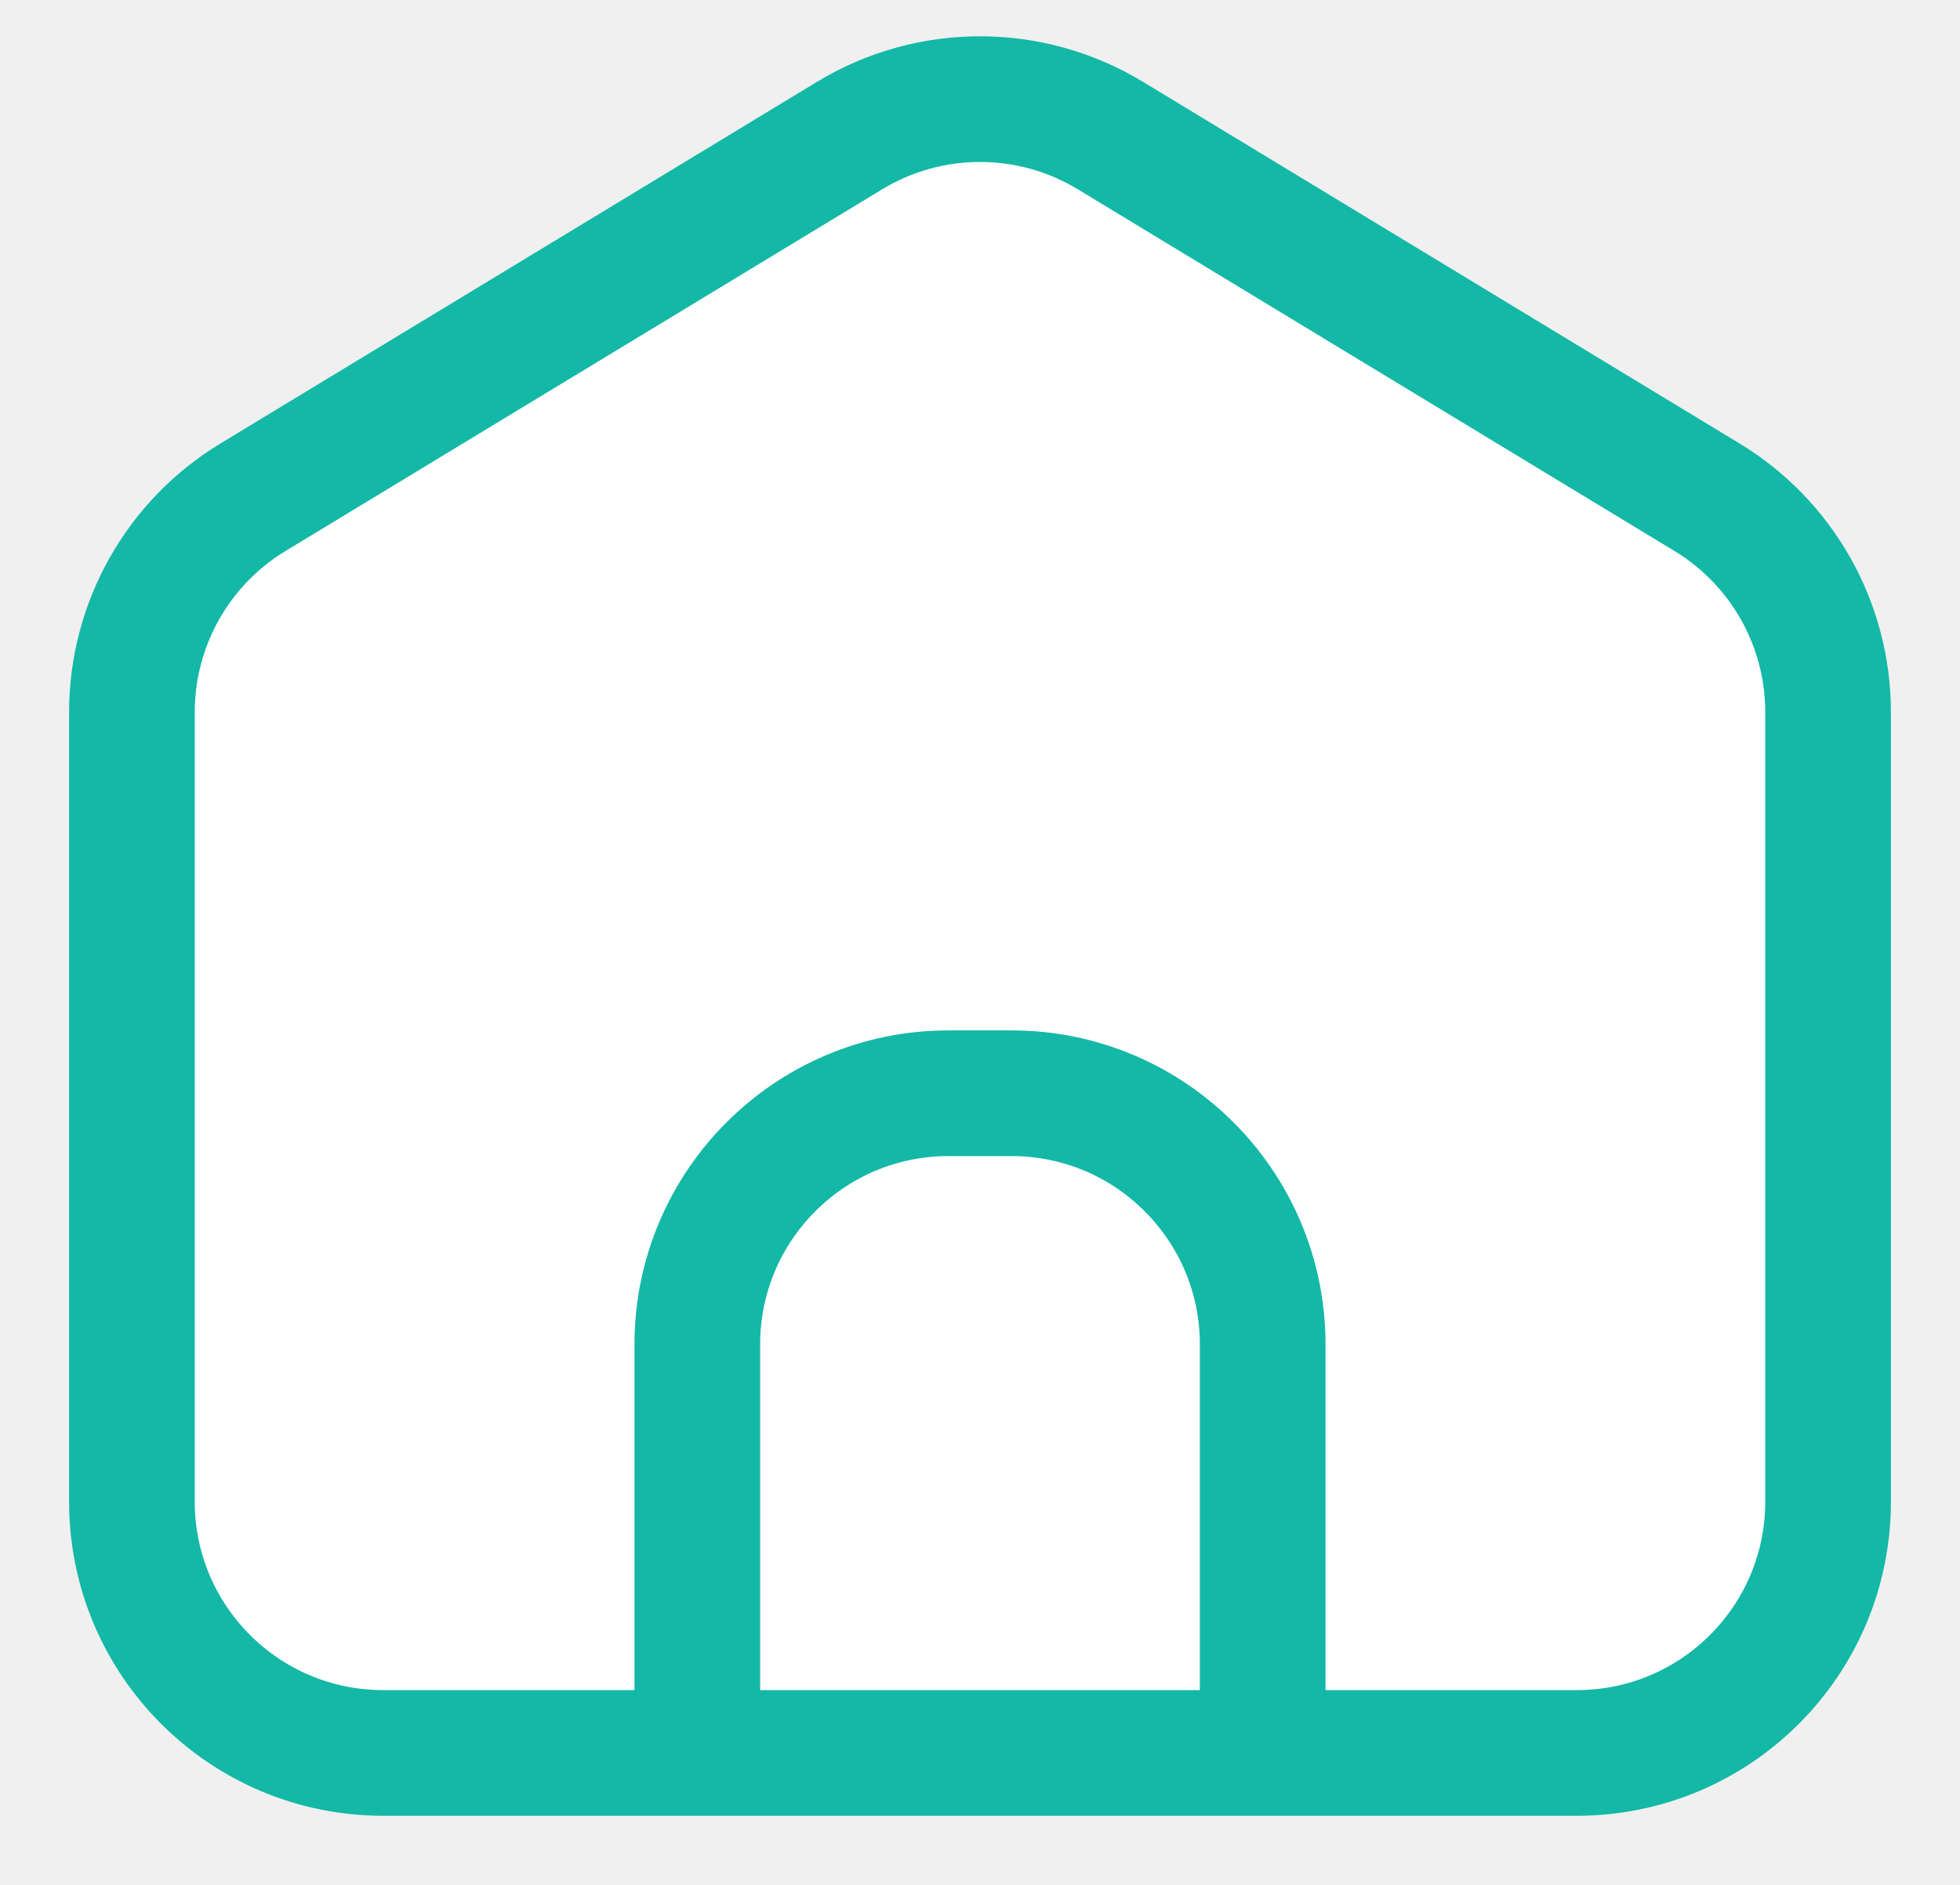
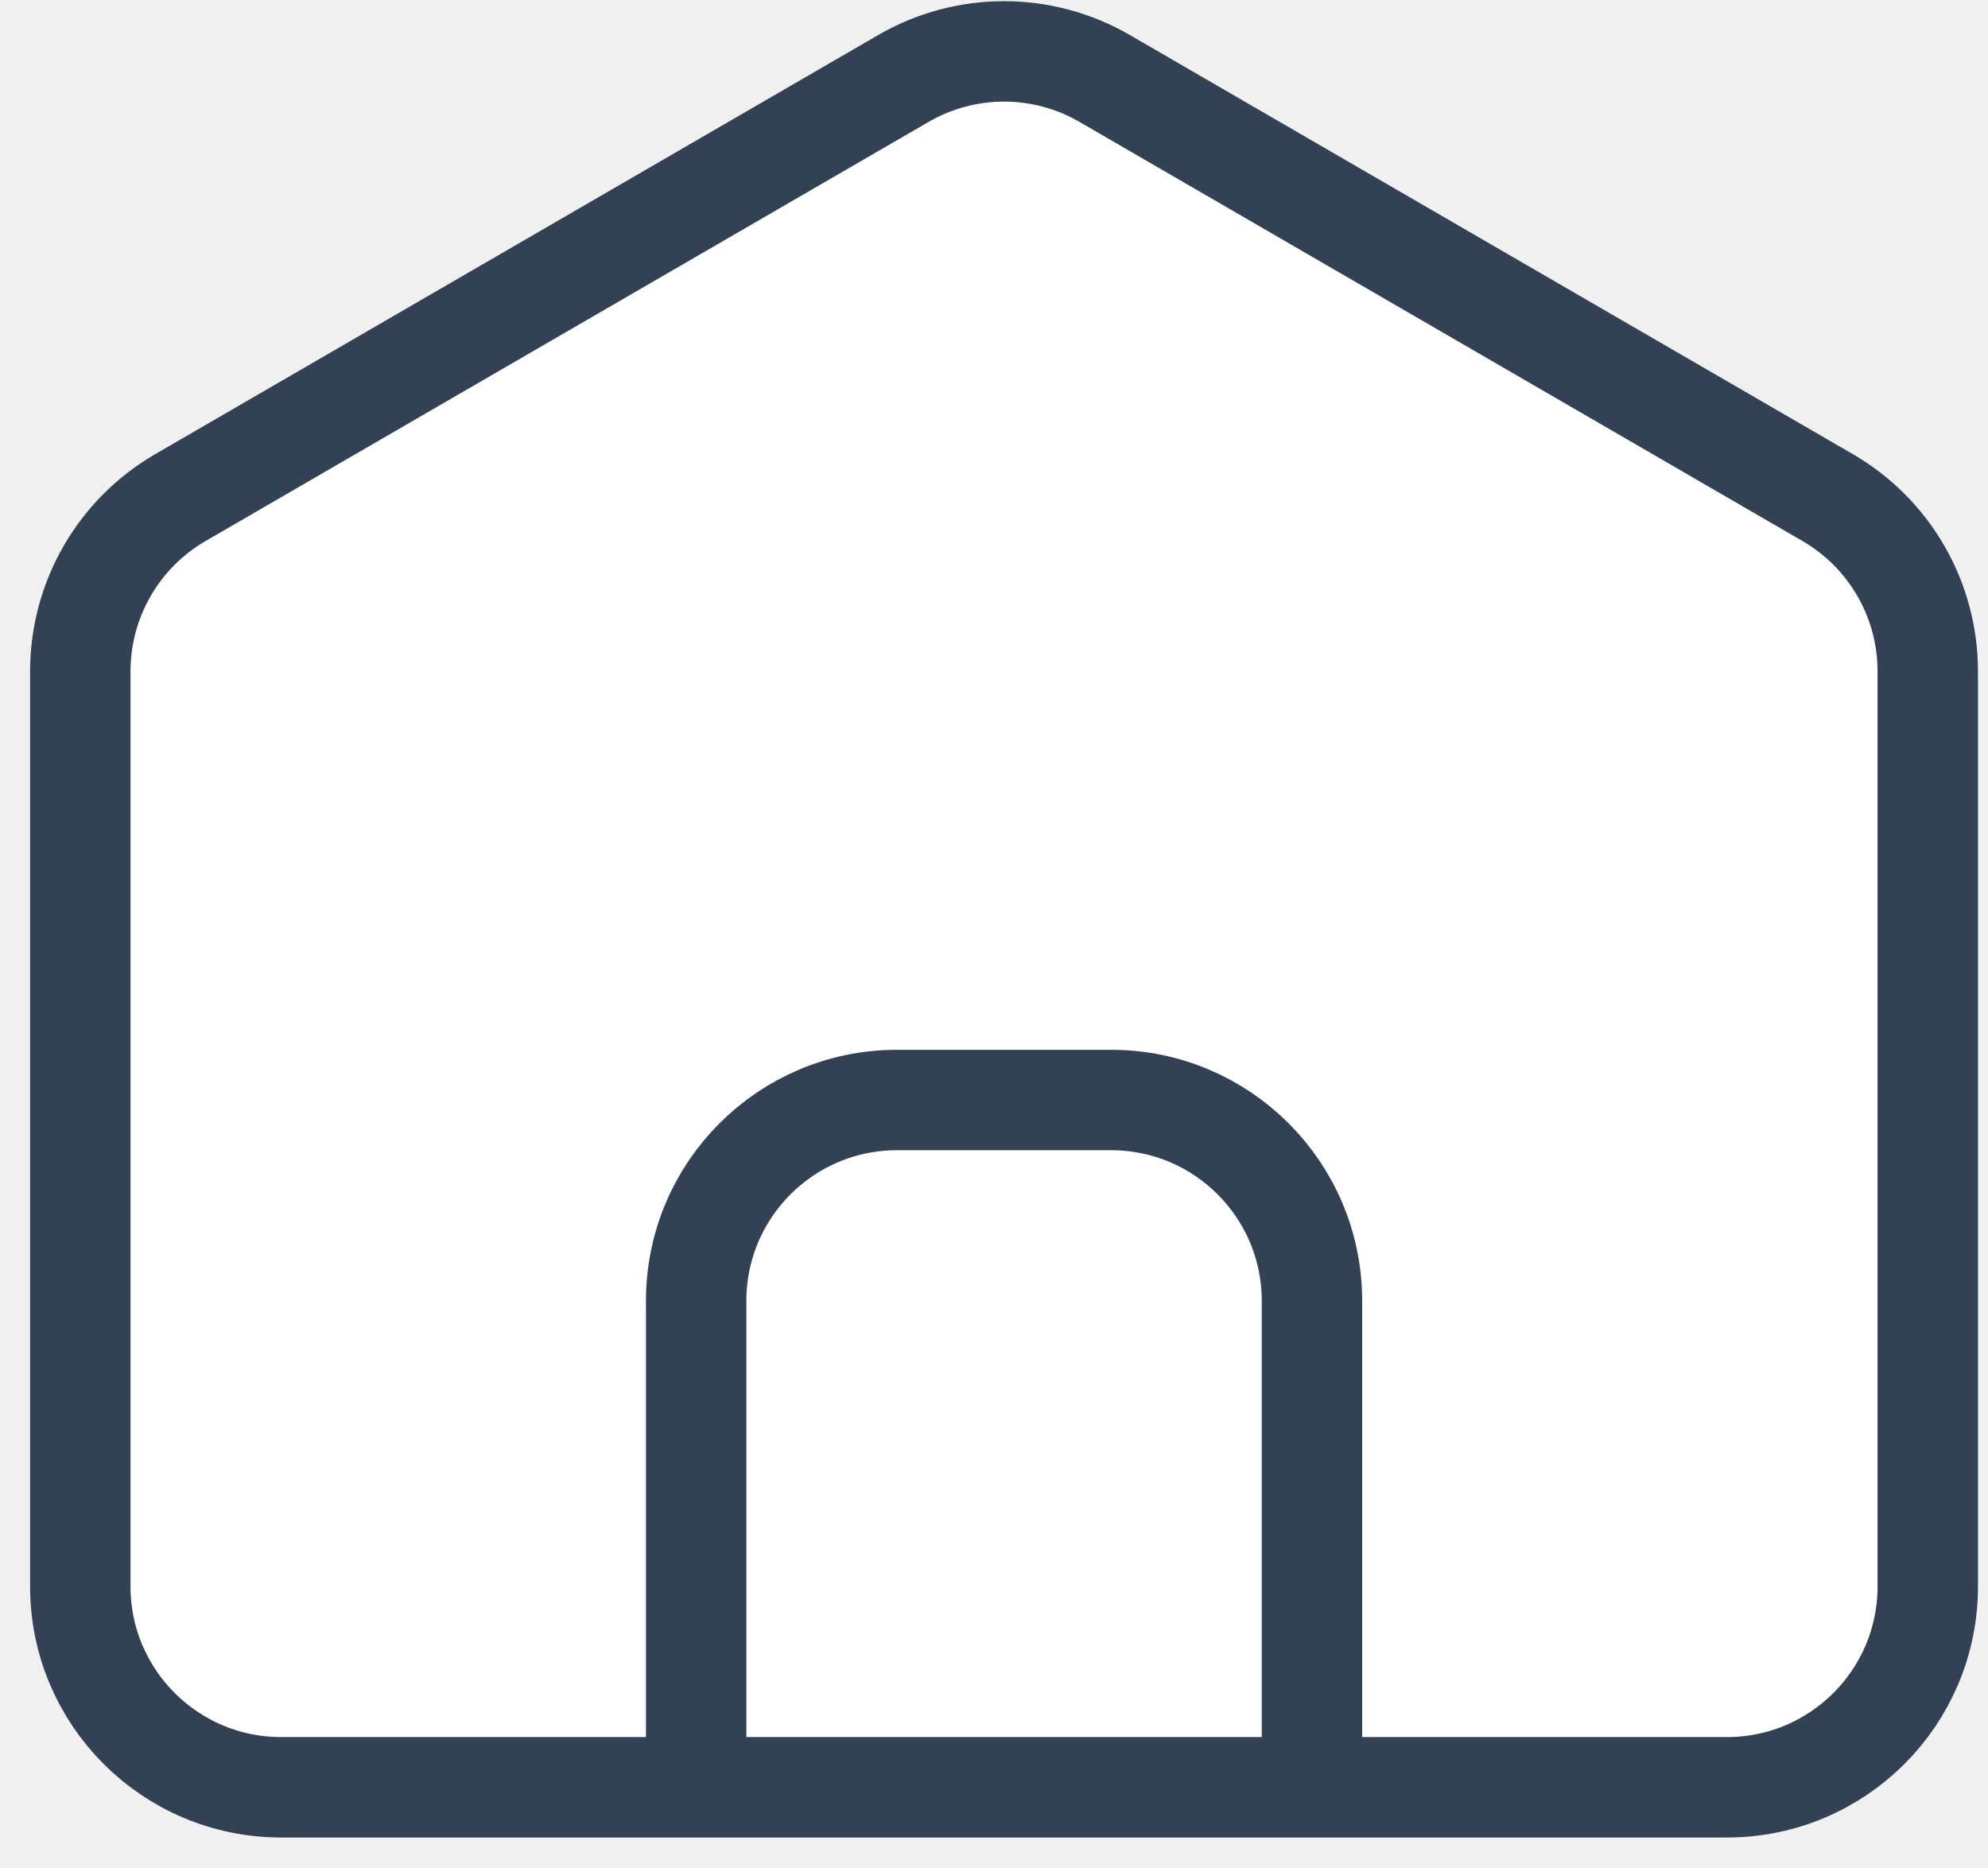
- <svg xmlns="http://www.w3.org/2000/svg" width="26" height="25" viewBox="0 0 26 25" fill="none">
-   <path d="M24.25 9.446V19.917C24.25 21.758 22.758 23.25 20.917 23.25H16.75H9.25H5.083C3.242 23.25 1.75 21.758 1.75 19.917V9.446C1.75 8.28 2.359 7.199 3.356 6.595L11.272 1.797C12.334 1.154 13.666 1.154 14.728 1.797L22.644 6.595C23.641 7.199 24.25 8.28 24.25 9.446Z" fill="white" />
-   <path d="M9.25 23.25H5.083C3.242 23.25 1.75 21.758 1.75 19.917V9.446C1.75 8.28 2.359 7.199 3.356 6.595L11.272 1.797C12.334 1.154 13.666 1.154 14.728 1.797L22.644 6.595C23.641 7.199 24.25 8.28 24.25 9.446V19.917C24.25 21.758 22.758 23.25 20.917 23.25H16.75M9.25 23.25V17.833C9.25 15.992 10.742 14.5 12.583 14.5H13.417C15.258 14.5 16.75 15.992 16.75 17.833V23.25M9.25 23.25H16.75" stroke="#14B8A6" stroke-width="1.667" stroke-linecap="round" stroke-linejoin="round" />
+ <svg xmlns="http://www.w3.org/2000/svg" width="33" height="31" viewBox="0 0 33 31" fill="none">
+   <path d="M32 11.143V26.334C32 28.174 30.508 29.667 28.667 29.667H21.778H11.556H4.667C2.826 29.667 1.333 28.174 1.333 26.334V11.143C1.333 9.954 1.966 8.855 2.995 8.259L14.995 1.303C16.029 0.703 17.305 0.703 18.338 1.303L30.338 8.259C31.367 8.855 32 9.954 32 11.143Z" fill="white" />
+   <path d="M11.556 29.667H4.667C2.826 29.667 1.333 28.174 1.333 26.334V11.143C1.333 9.954 1.966 8.855 2.995 8.259L14.995 1.303C16.029 0.703 17.305 0.703 18.338 1.303L30.338 8.259C31.367 8.855 32 9.954 32 11.143V26.334C32 28.174 30.508 29.667 28.667 29.667H21.778M11.556 29.667V21.593C11.556 19.752 13.048 18.259 14.889 18.259H18.445C20.285 18.259 21.778 19.752 21.778 21.593V29.667M11.556 29.667H21.778" stroke="#334155" stroke-width="1.667" stroke-linecap="round" stroke-linejoin="round" />
</svg>
